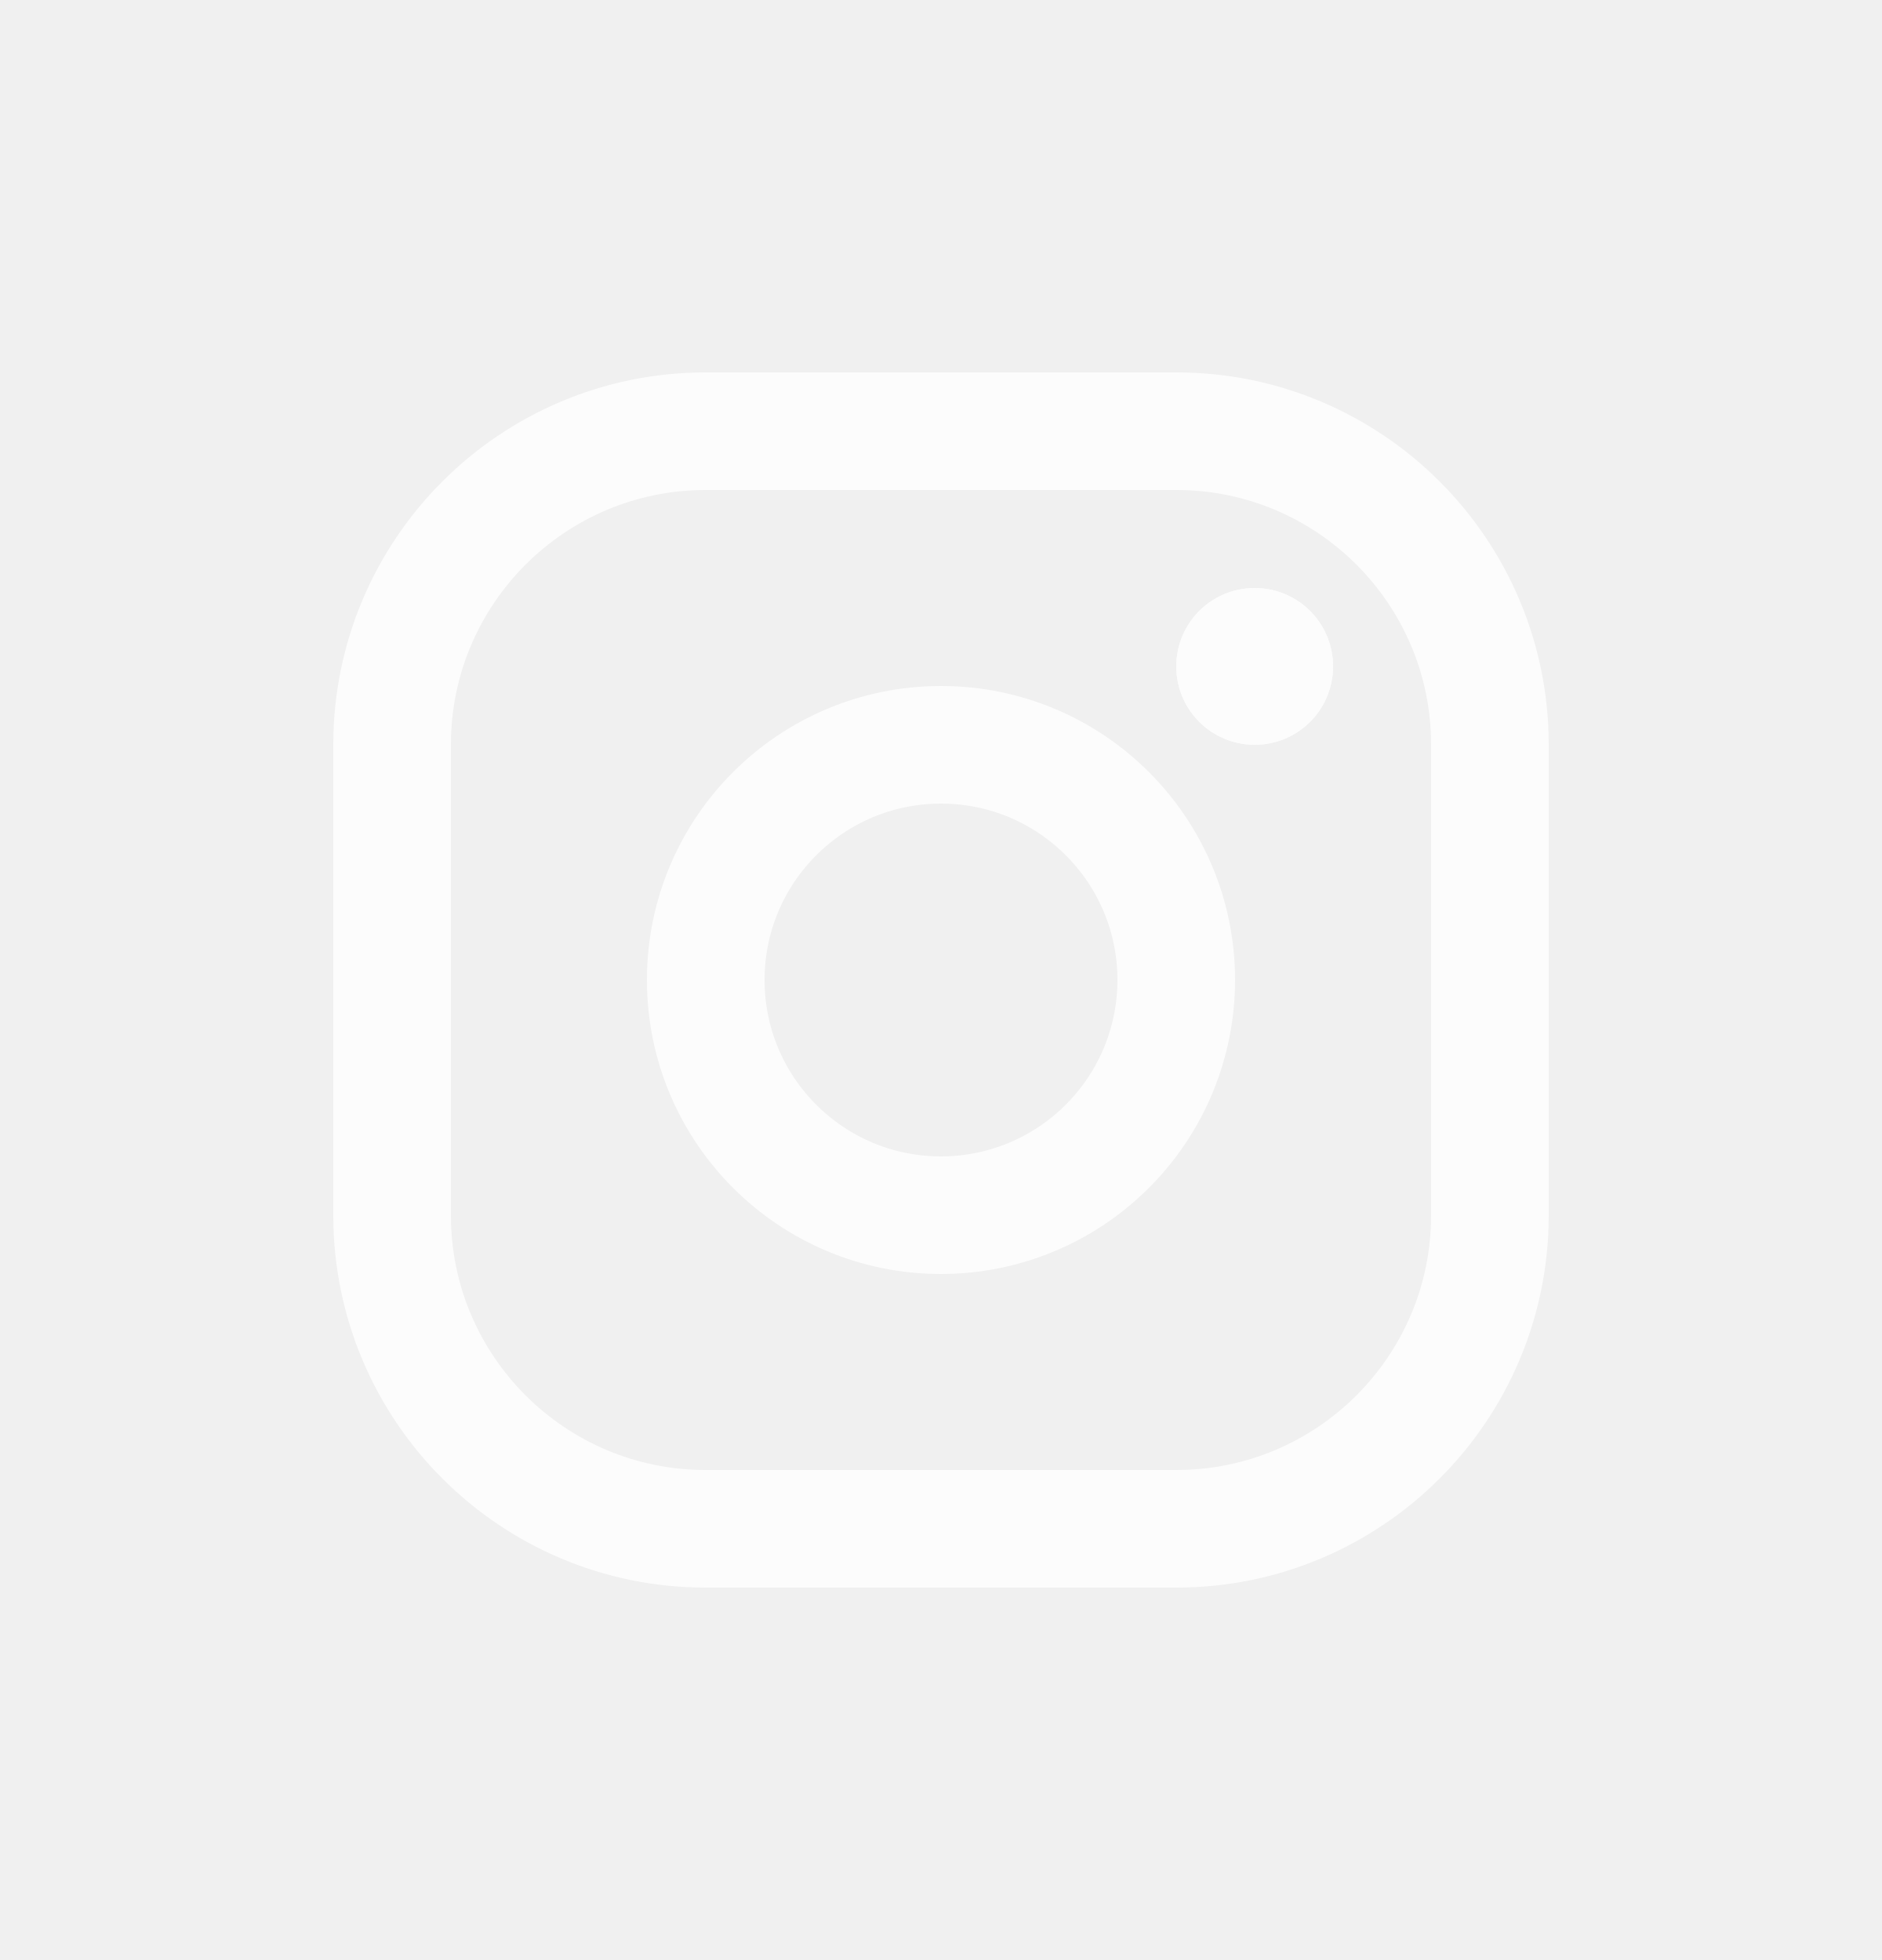
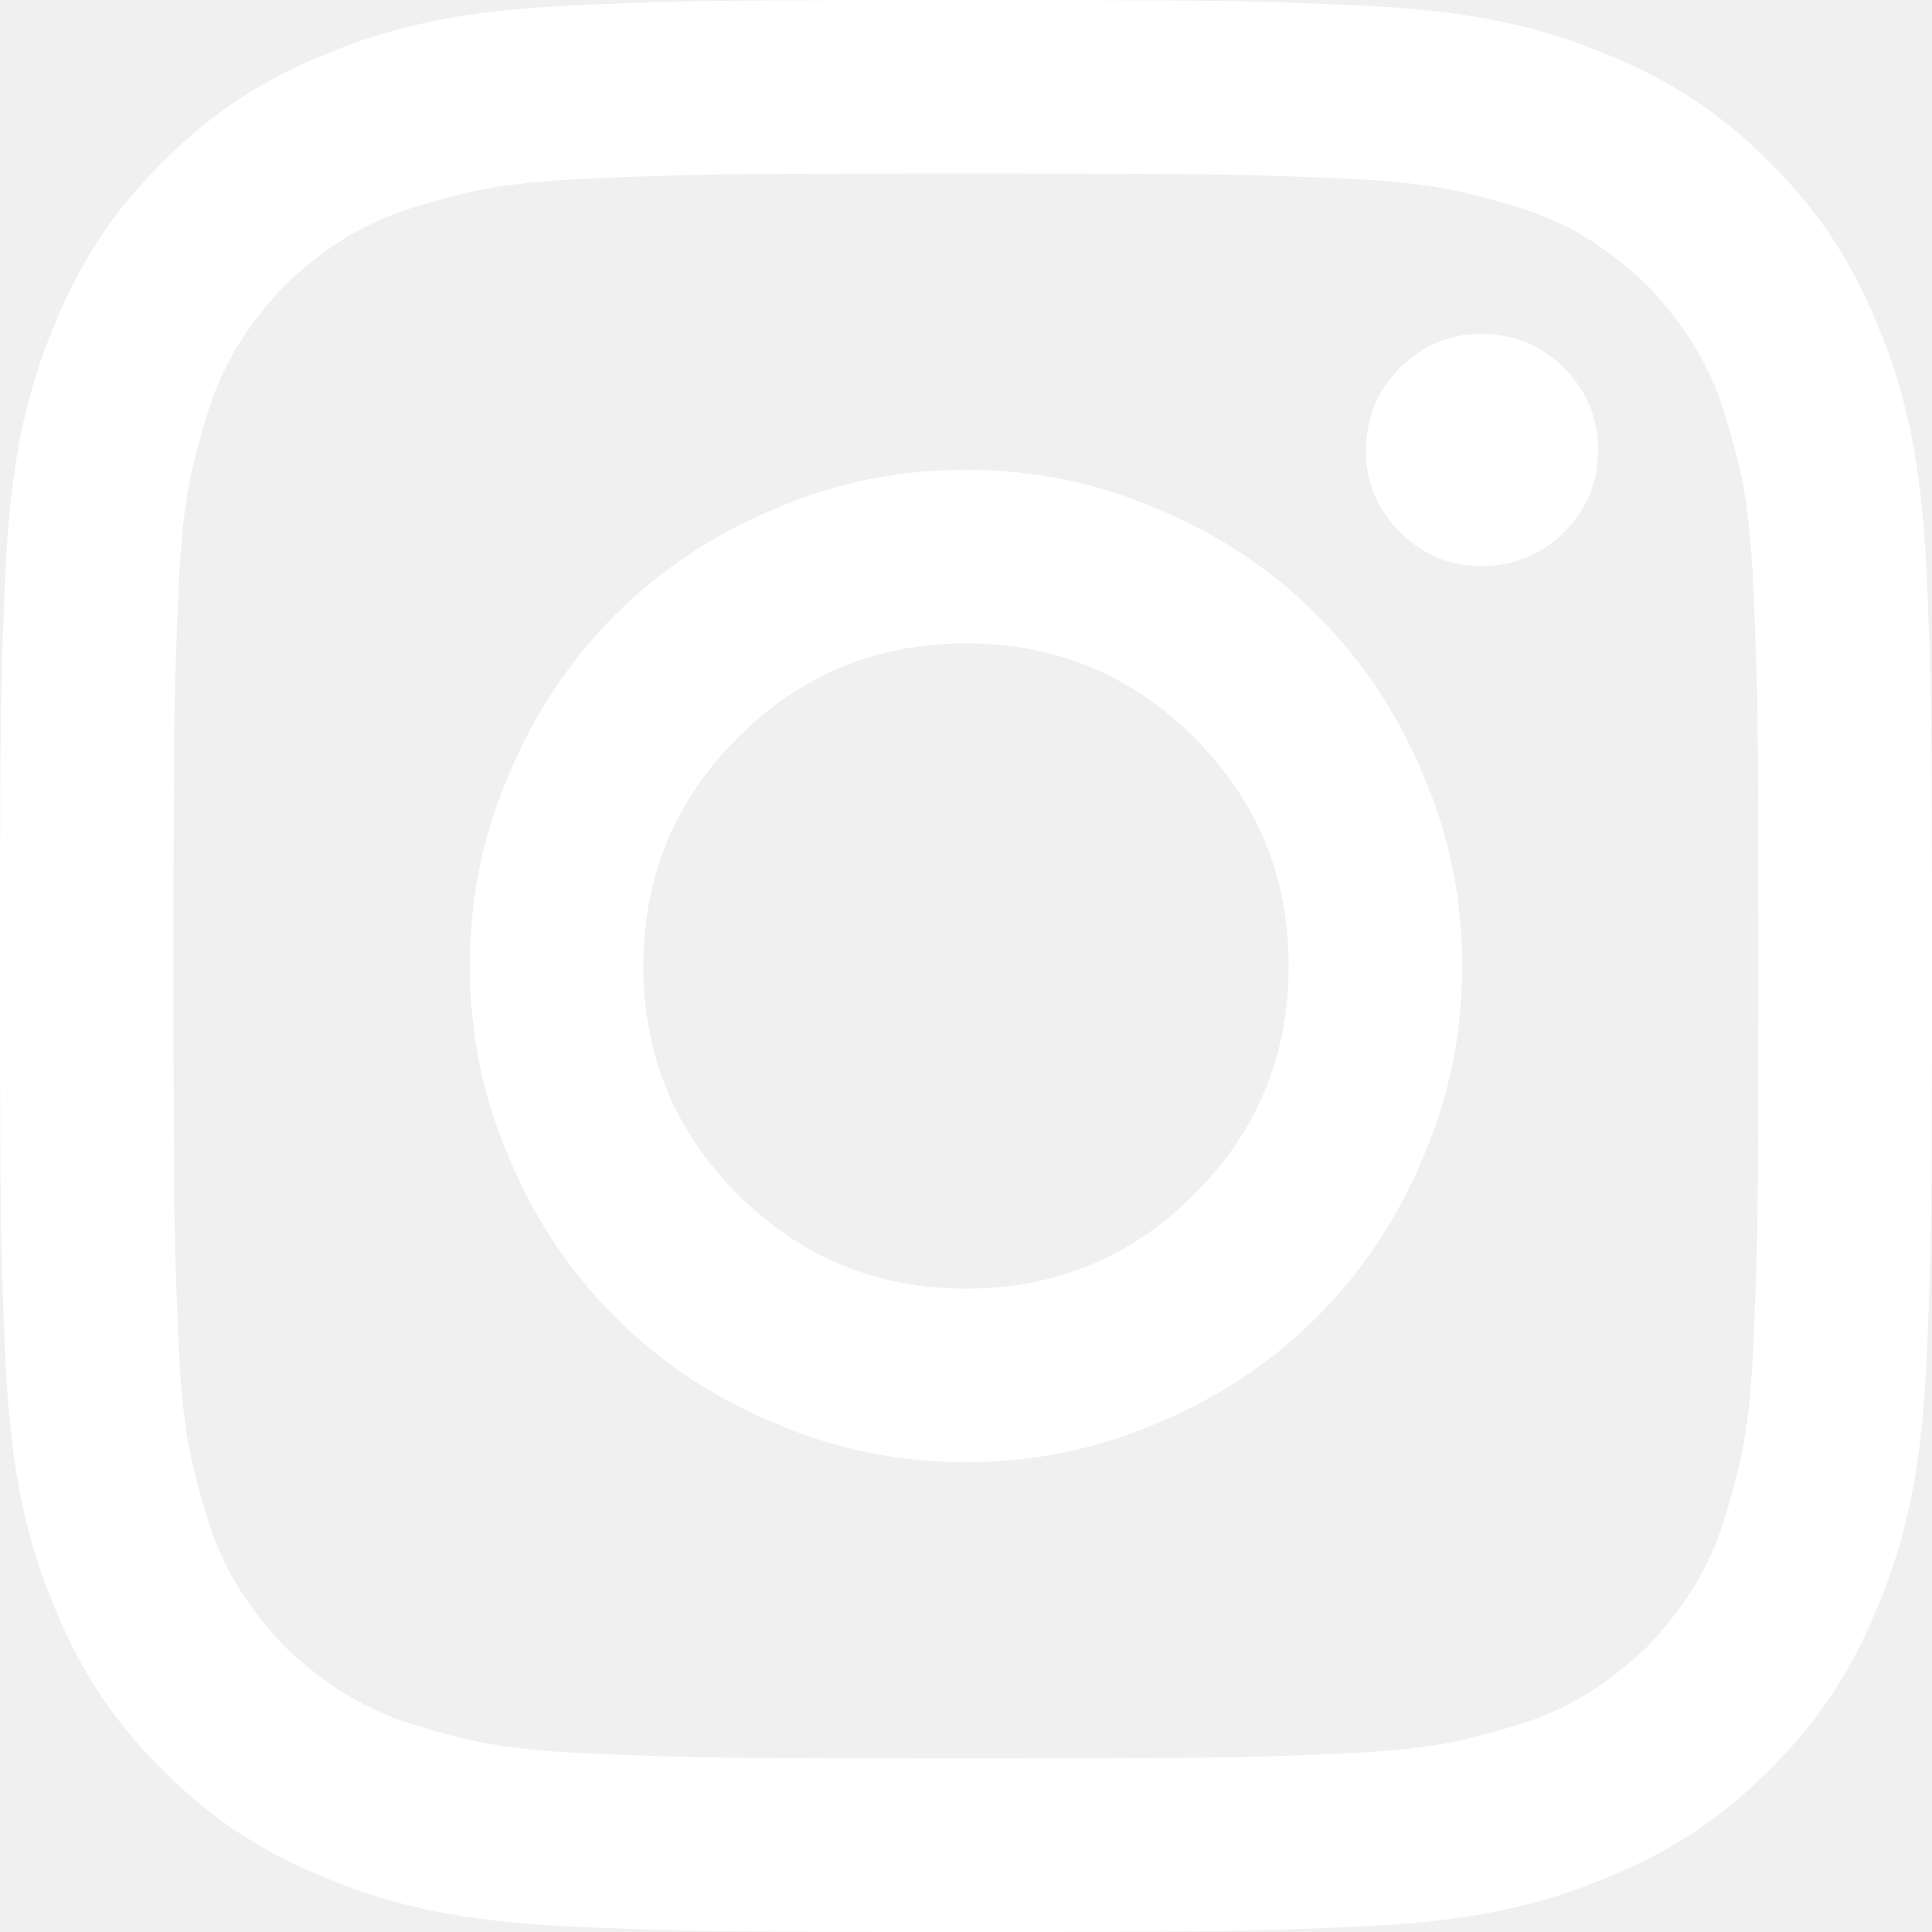
- <svg xmlns="http://www.w3.org/2000/svg" width="24" height="25" viewBox="0 0 24 25" fill="none">
-   <path fill-rule="evenodd" clip-rule="evenodd" d="M15 5.5H9C6.791 5.5 5 7.291 5 9.5V15.5C5 17.709 6.791 19.5 9 19.5H15C17.209 19.5 19 17.709 19 15.5V9.5C19 7.291 17.209 5.5 15 5.5Z" stroke="#FCFCFC" stroke-width="1.5" stroke-linecap="round" stroke-linejoin="round" />
-   <path fill-rule="evenodd" clip-rule="evenodd" d="M12 15.5C10.343 15.5 9 14.157 9 12.5C9 10.843 10.343 9.5 12 9.5C13.657 9.5 15 10.843 15 12.5C15 13.296 14.684 14.059 14.121 14.621C13.559 15.184 12.796 15.5 12 15.5Z" stroke="#FCFCFC" stroke-width="1.5" stroke-linecap="round" stroke-linejoin="round" />
-   <rect x="15" y="9.5" width="2" height="2" rx="1" transform="rotate(-90 15 9.5)" fill="#FCFCFC" />
-   <rect x="15.5" y="9" width="1" height="1" rx="0.5" transform="rotate(-90 15.5 9)" stroke="#FCFCFC" stroke-linecap="round" />
+ <svg xmlns="http://www.w3.org/2000/svg" width="12" height="12" viewBox="0 0 12 12" fill="none">
+   <path d="M6 1.078C6.805 1.078 7.33 1.08 7.576 1.084C7.822 1.088 8.105 1.098 8.426 1.113C8.715 1.129 8.945 1.158 9.117 1.201C9.289 1.244 9.43 1.285 9.539 1.324C9.68 1.379 9.803 1.441 9.908 1.512C10.014 1.582 10.121 1.668 10.23 1.77C10.332 1.879 10.418 1.986 10.488 2.092C10.559 2.197 10.621 2.32 10.676 2.461C10.715 2.57 10.756 2.711 10.799 2.883C10.842 3.055 10.871 3.285 10.887 3.574C10.902 3.895 10.912 4.178 10.916 4.424C10.92 4.67 10.922 5.195 10.922 6C10.922 6.805 10.92 7.33 10.916 7.576C10.912 7.822 10.902 8.105 10.887 8.426C10.871 8.715 10.842 8.945 10.799 9.117C10.756 9.289 10.715 9.43 10.676 9.539C10.621 9.68 10.559 9.803 10.488 9.908C10.418 10.014 10.332 10.121 10.23 10.23C10.121 10.332 10.014 10.418 9.908 10.488C9.803 10.559 9.68 10.621 9.539 10.676C9.43 10.715 9.289 10.756 9.117 10.799C8.945 10.842 8.715 10.871 8.426 10.887C8.105 10.902 7.822 10.912 7.576 10.916C7.33 10.92 6.805 10.922 6 10.922C5.195 10.922 4.67 10.92 4.424 10.916C4.178 10.912 3.895 10.902 3.574 10.887C3.285 10.871 3.055 10.842 2.883 10.799C2.711 10.756 2.57 10.715 2.461 10.676C2.32 10.621 2.197 10.559 2.092 10.488C1.986 10.418 1.879 10.332 1.77 10.23C1.668 10.121 1.582 10.014 1.512 9.908C1.441 9.803 1.379 9.68 1.324 9.539C1.285 9.43 1.244 9.289 1.201 9.117C1.158 8.945 1.129 8.715 1.113 8.426C1.098 8.105 1.088 7.822 1.084 7.576C1.08 7.33 1.078 6.805 1.078 6C1.078 5.195 1.08 4.67 1.084 4.424C1.088 4.178 1.098 3.895 1.113 3.574C1.129 3.285 1.158 3.055 1.201 2.883C1.244 2.711 1.285 2.57 1.324 2.461C1.379 2.32 1.441 2.197 1.512 2.092C1.582 1.986 1.668 1.879 1.77 1.77C1.879 1.668 1.986 1.582 2.092 1.512C2.197 1.441 2.32 1.379 2.461 1.324C2.57 1.285 2.711 1.244 2.883 1.201C3.055 1.158 3.285 1.129 3.574 1.113C3.895 1.098 4.178 1.088 4.424 1.084C4.67 1.08 5.195 1.078 6 1.078ZM6 0C5.188 0 4.652 0.002 4.395 0.006C4.137 0.01 3.848 0.02 3.527 0.035C3.207 0.051 2.932 0.082 2.701 0.129C2.471 0.176 2.262 0.238 2.074 0.316C1.871 0.395 1.684 0.488 1.512 0.598C1.34 0.707 1.172 0.844 1.008 1.008C0.844 1.172 0.707 1.34 0.598 1.512C0.488 1.684 0.395 1.871 0.316 2.074C0.238 2.262 0.176 2.471 0.129 2.701C0.082 2.932 0.051 3.207 0.035 3.527C0.02 3.848 0.01 4.137 0.006 4.395C0.002 4.652 0 5.188 0 6C0 6.812 0.002 7.348 0.006 7.605C0.01 7.863 0.02 8.152 0.035 8.473C0.051 8.793 0.082 9.068 0.129 9.299C0.176 9.529 0.238 9.738 0.316 9.926C0.395 10.129 0.488 10.316 0.598 10.488C0.707 10.66 0.844 10.828 1.008 10.992C1.172 11.156 1.34 11.293 1.512 11.402C1.684 11.512 1.871 11.605 2.074 11.684C2.262 11.762 2.471 11.824 2.701 11.871C2.932 11.918 3.207 11.949 3.527 11.965C3.848 11.98 4.137 11.99 4.395 11.994C4.652 11.998 5.188 12 6 12C6.812 12 7.348 11.998 7.605 11.994C7.863 11.99 8.152 11.98 8.473 11.965C8.793 11.949 9.068 11.918 9.299 11.871C9.529 11.824 9.738 11.762 9.926 11.684C10.129 11.605 10.316 11.512 10.488 11.402C10.66 11.293 10.828 11.156 10.992 10.992C11.156 10.828 11.293 10.66 11.402 10.488C11.512 10.316 11.605 10.129 11.684 9.926C11.762 9.738 11.824 9.529 11.871 9.299C11.918 9.068 11.949 8.793 11.965 8.473C11.98 8.152 11.99 7.863 11.994 7.605C11.998 7.348 12 6.812 12 6C12 5.188 11.998 4.652 11.994 4.395C11.99 4.137 11.98 3.848 11.965 3.527C11.949 3.207 11.918 2.932 11.871 2.701C11.824 2.471 11.762 2.262 11.684 2.074C11.605 1.871 11.512 1.684 11.402 1.512C11.293 1.34 11.156 1.172 10.992 1.008C10.828 0.844 10.66 0.707 10.488 0.598C10.316 0.488 10.129 0.395 9.926 0.316C9.738 0.238 9.529 0.176 9.299 0.129C9.068 0.082 8.793 0.051 8.473 0.035C8.152 0.02 7.863 0.01 7.605 0.006C7.348 0.002 6.812 0 6 0ZM6 2.918C5.578 2.918 5.18 3 4.805 3.164C4.43 3.32 4.102 3.539 3.82 3.82C3.539 4.102 3.32 4.43 3.164 4.805C3 5.18 2.918 5.578 2.918 6C2.918 6.422 3 6.82 3.164 7.195C3.32 7.57 3.539 7.898 3.82 8.18C4.102 8.461 4.43 8.68 4.805 8.836C5.18 9 5.578 9.082 6 9.082C6.422 9.082 6.82 9 7.195 8.836C7.57 8.68 7.898 8.461 8.18 8.18C8.461 7.898 8.68 7.57 8.836 7.195C9 6.82 9.082 6.422 9.082 6C9.082 5.578 9 5.18 8.836 4.805C8.68 4.43 8.461 4.102 8.18 3.82C7.898 3.539 7.57 3.32 7.195 3.164C6.82 3 6.422 2.918 6 2.918ZM6 8.004C5.445 8.004 4.973 7.809 4.582 7.418C4.191 7.027 3.996 6.555 3.996 6C3.996 5.445 4.191 4.973 4.582 4.582C4.973 4.191 5.445 3.996 6 3.996C6.555 3.996 7.027 4.191 7.418 4.582C7.809 4.973 8.004 5.445 8.004 6C8.004 6.555 7.809 7.027 7.418 7.418C7.027 7.809 6.555 8.004 6 8.004ZM9.926 2.801C9.926 2.996 9.855 3.164 9.715 3.305C9.574 3.445 9.402 3.516 9.199 3.516C9.004 3.516 8.836 3.445 8.695 3.305C8.555 3.164 8.484 2.996 8.484 2.801C8.484 2.598 8.555 2.426 8.695 2.285C8.836 2.145 9.004 2.074 9.199 2.074C9.402 2.074 9.574 2.145 9.715 2.285C9.855 2.426 9.926 2.598 9.926 2.801Z" fill="white" />
</svg>
